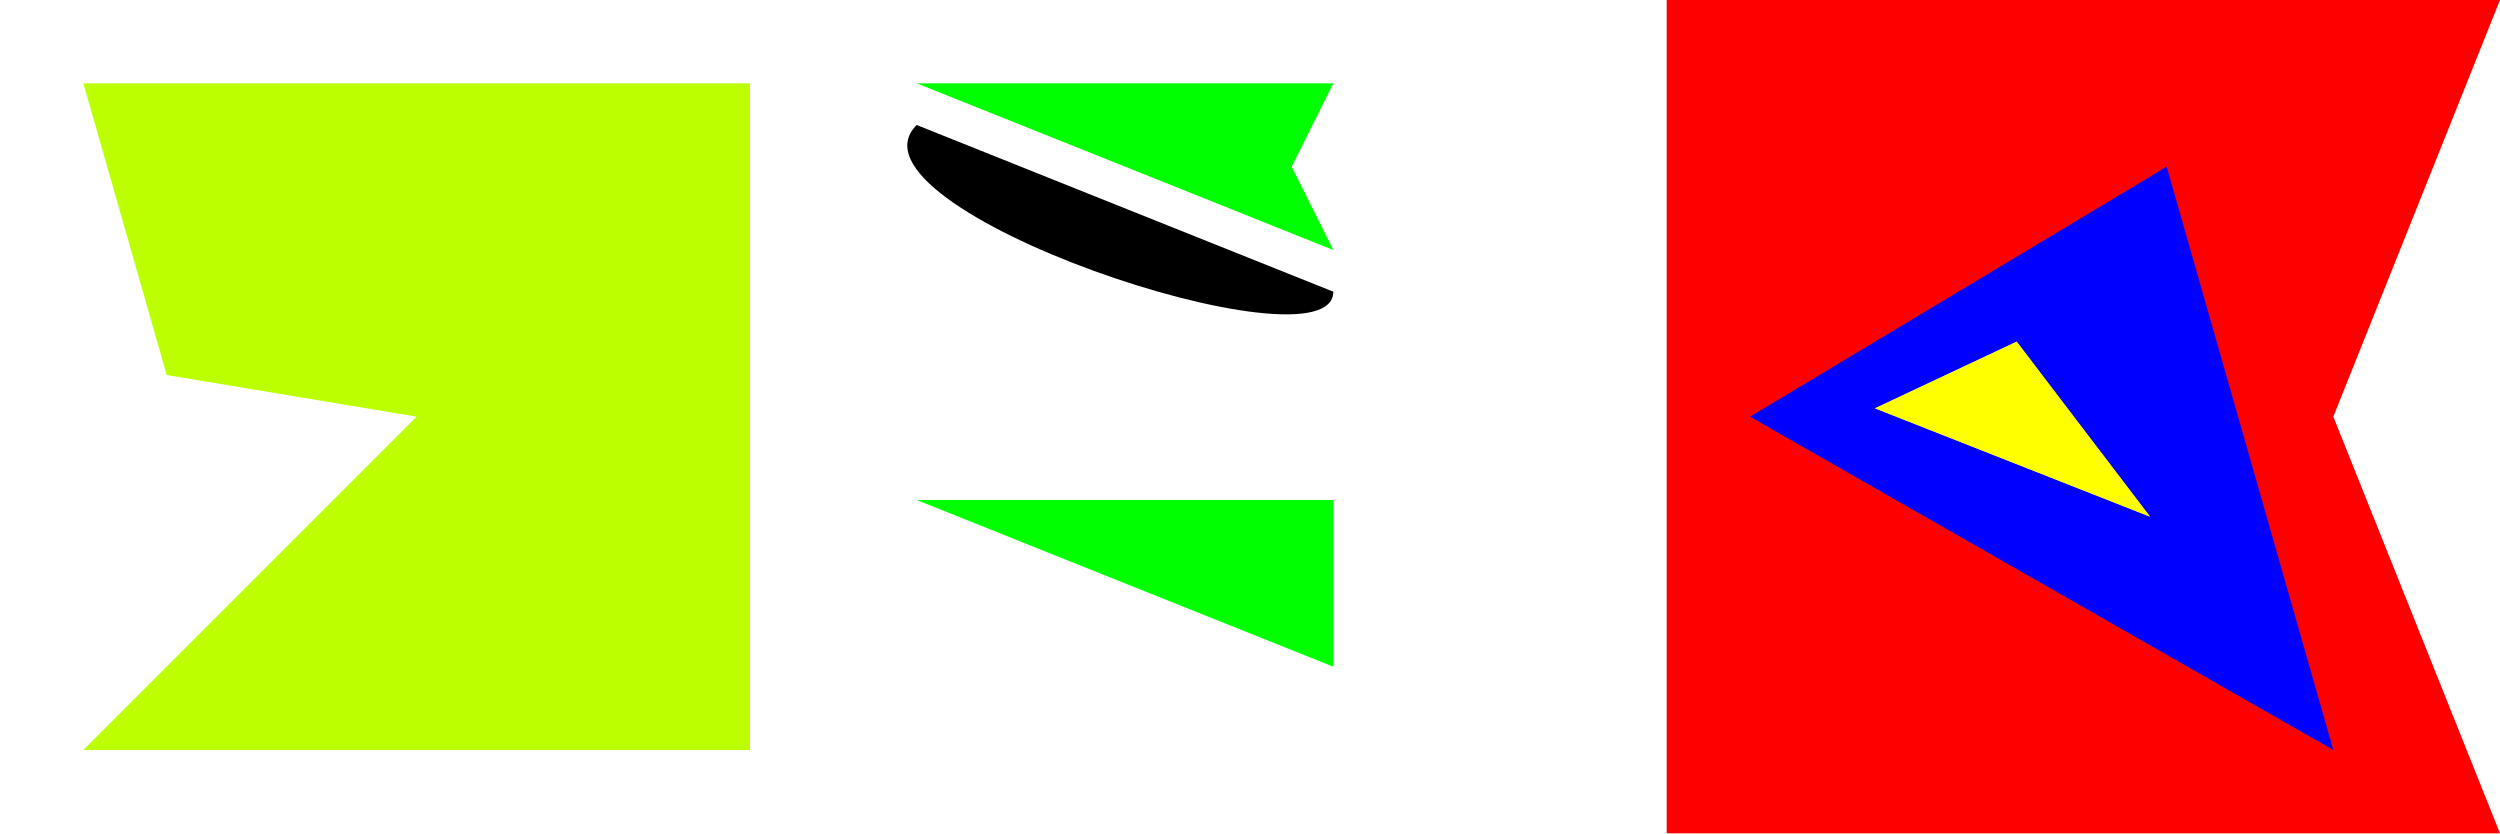
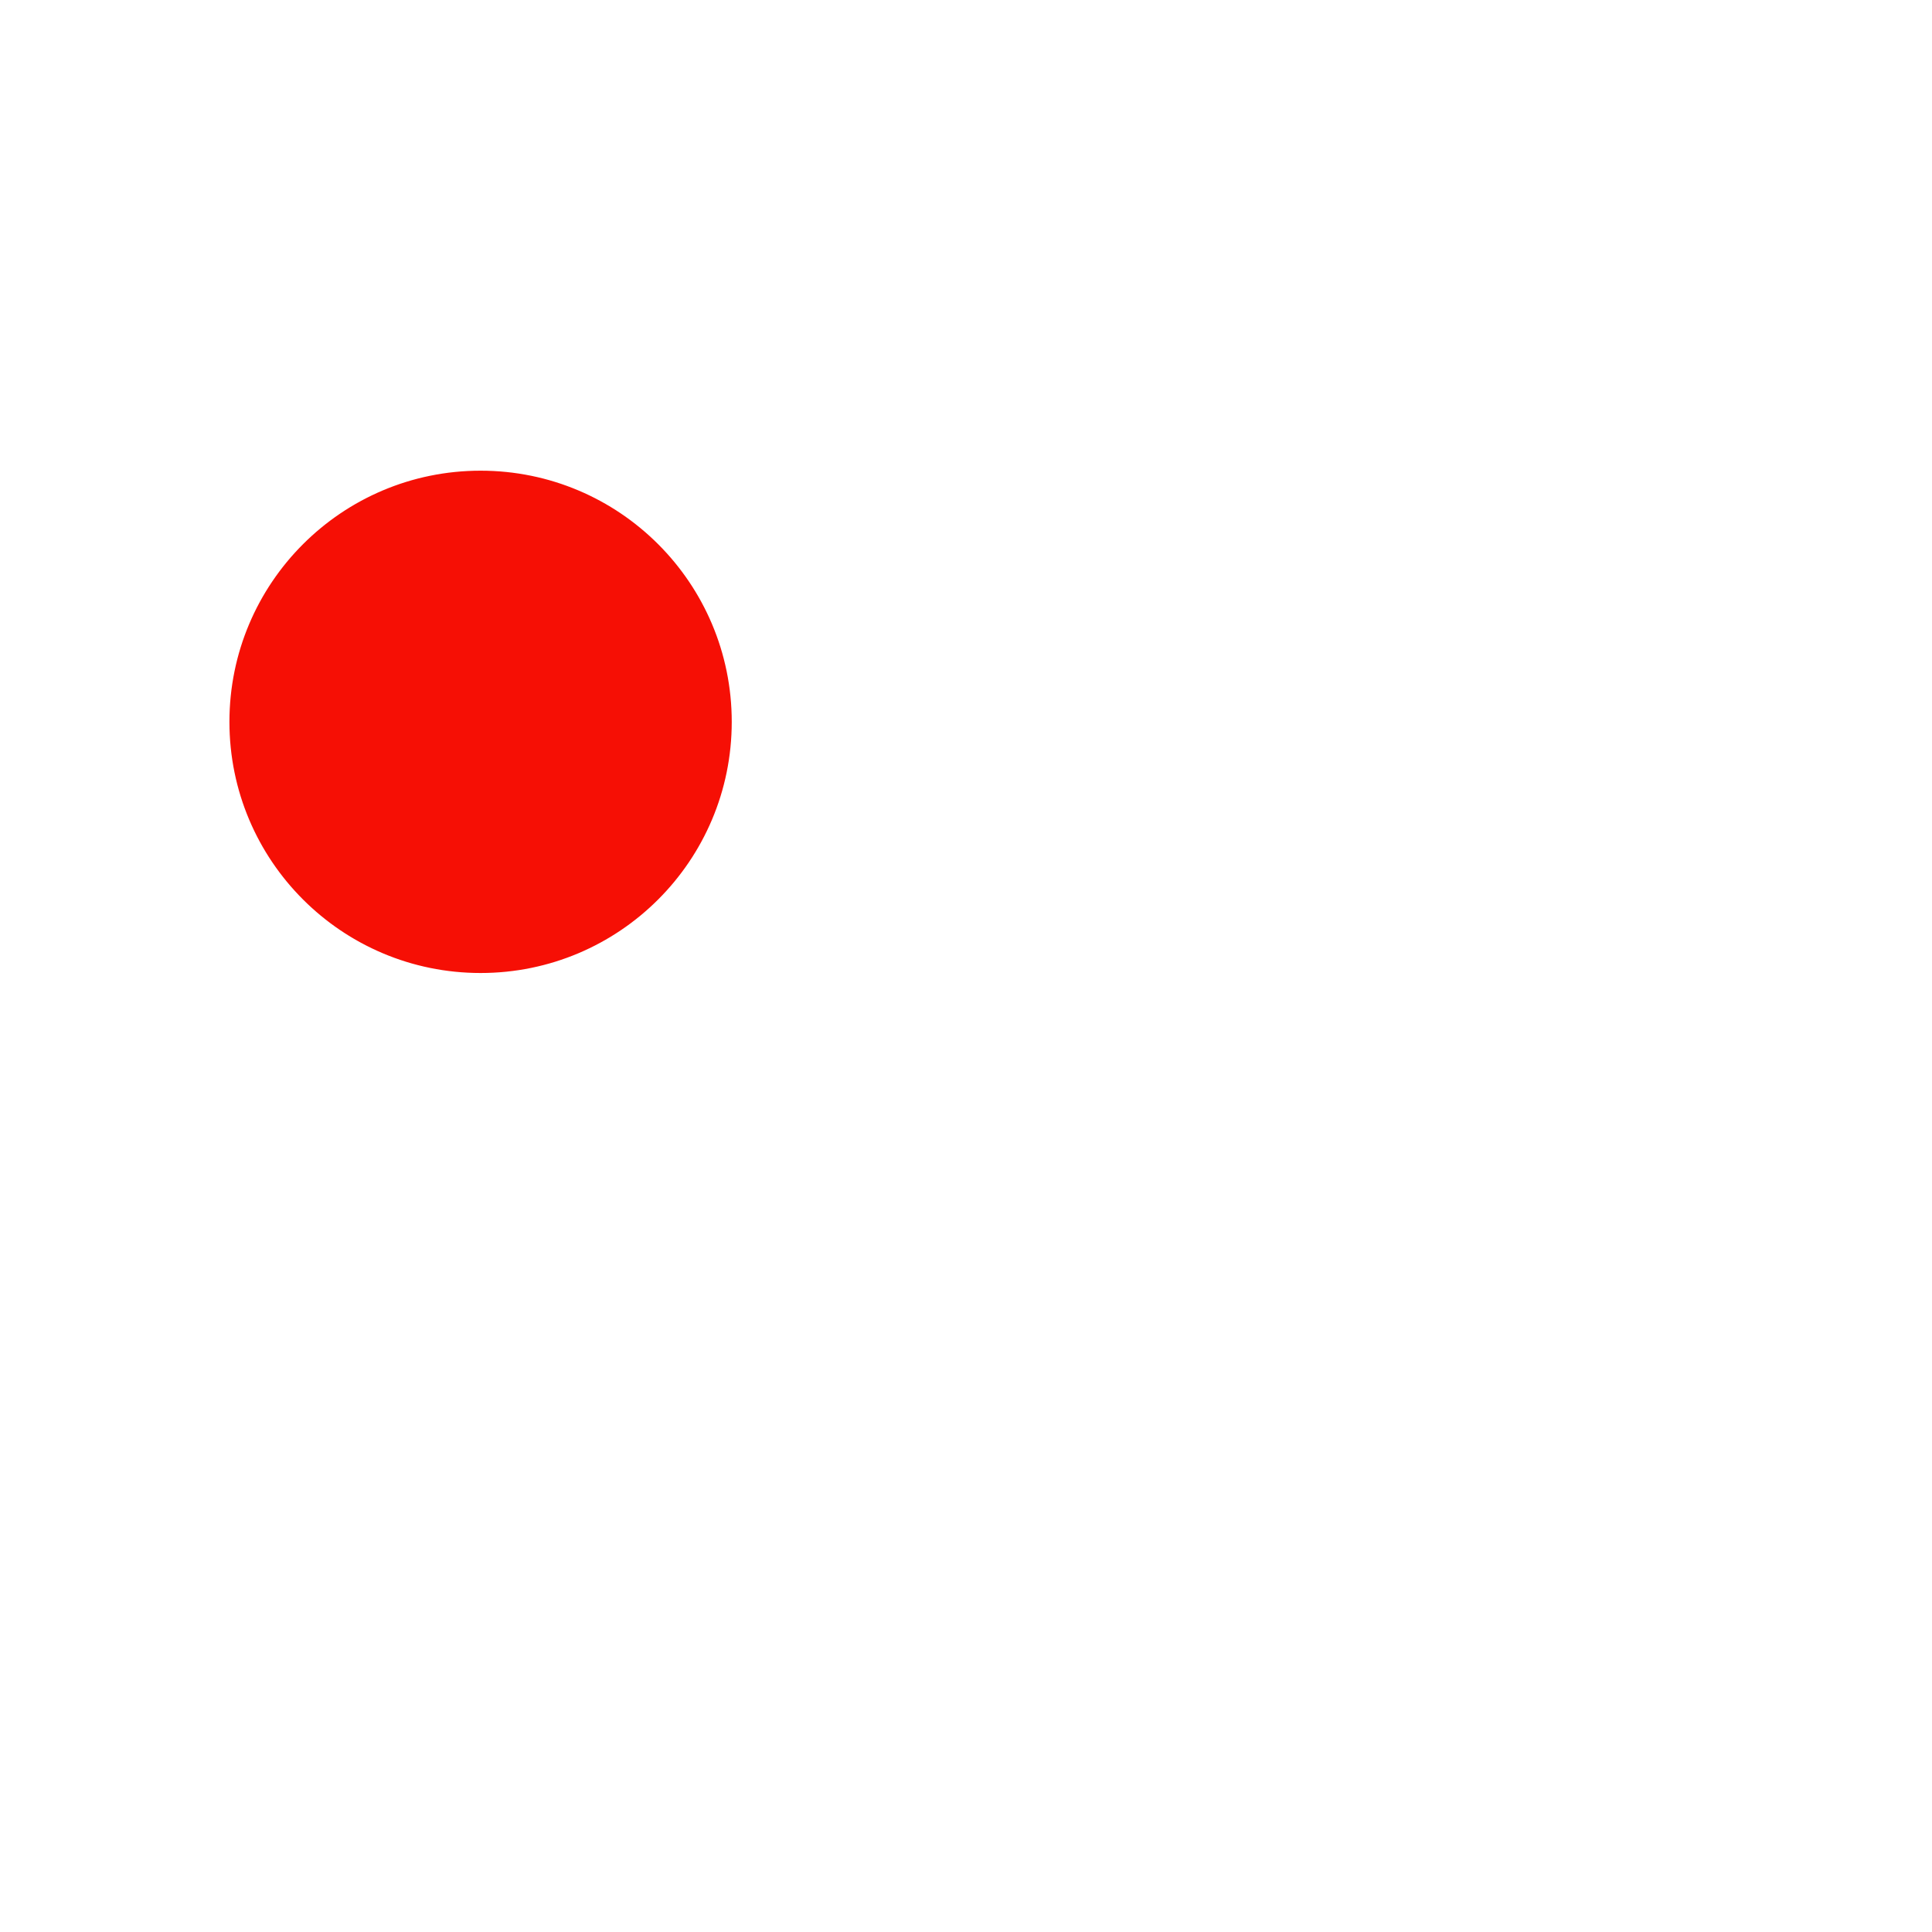
- <svg xmlns="http://www.w3.org/2000/svg" width="300" height="100">
-   <path d="M10 10 H 90 V 90 H 10 L 50 50 l -30 -5 L 10 10 " fill="#BBFF00" />
-   <path d="M 110 10 h 50 l -5 10 l 5 10 z m 0 50 h 50 v 20 Z" fill="#00FF00" />
-   <path d="M 110 15 L 160 35 C 160 45, 100 25, 110 15" />
-   <path d="M 200 0 h 100 l -20 50 l 20 50 h -100 Z" fill="#FF0000" />
-   <path d="M 210 50 L 260 20 L 280 90 L 210 50" fill="#0000FF" />
-   <path d="M 225 49 L 242 41 L 258 62 Z" fill="#FFFF00" />
-   <path d="M 225 49 L 242 41 L 258 62 Z" fill="#FFFF00" />
-   <path d="M 225 49 L 242 41 L 258 62 Z" fill="none" />
+ <svg xmlns="http://www.w3.org/2000/svg" width="300" height="300" viewBox="10800 5500 8000 8000">
+   <path d=" m 12790,9519  c 569,0    1030,-461    1030,-1030    0,-569    -461,-1030    -1030,-1030    -569,0    -1030,461    -1030,1030    0,569    461,1030    1030,1030  z  " id="path200" style="fill:#f60f05;stroke:#f60f05;stroke-width:20;stroke-linecap:round" />
</svg>
